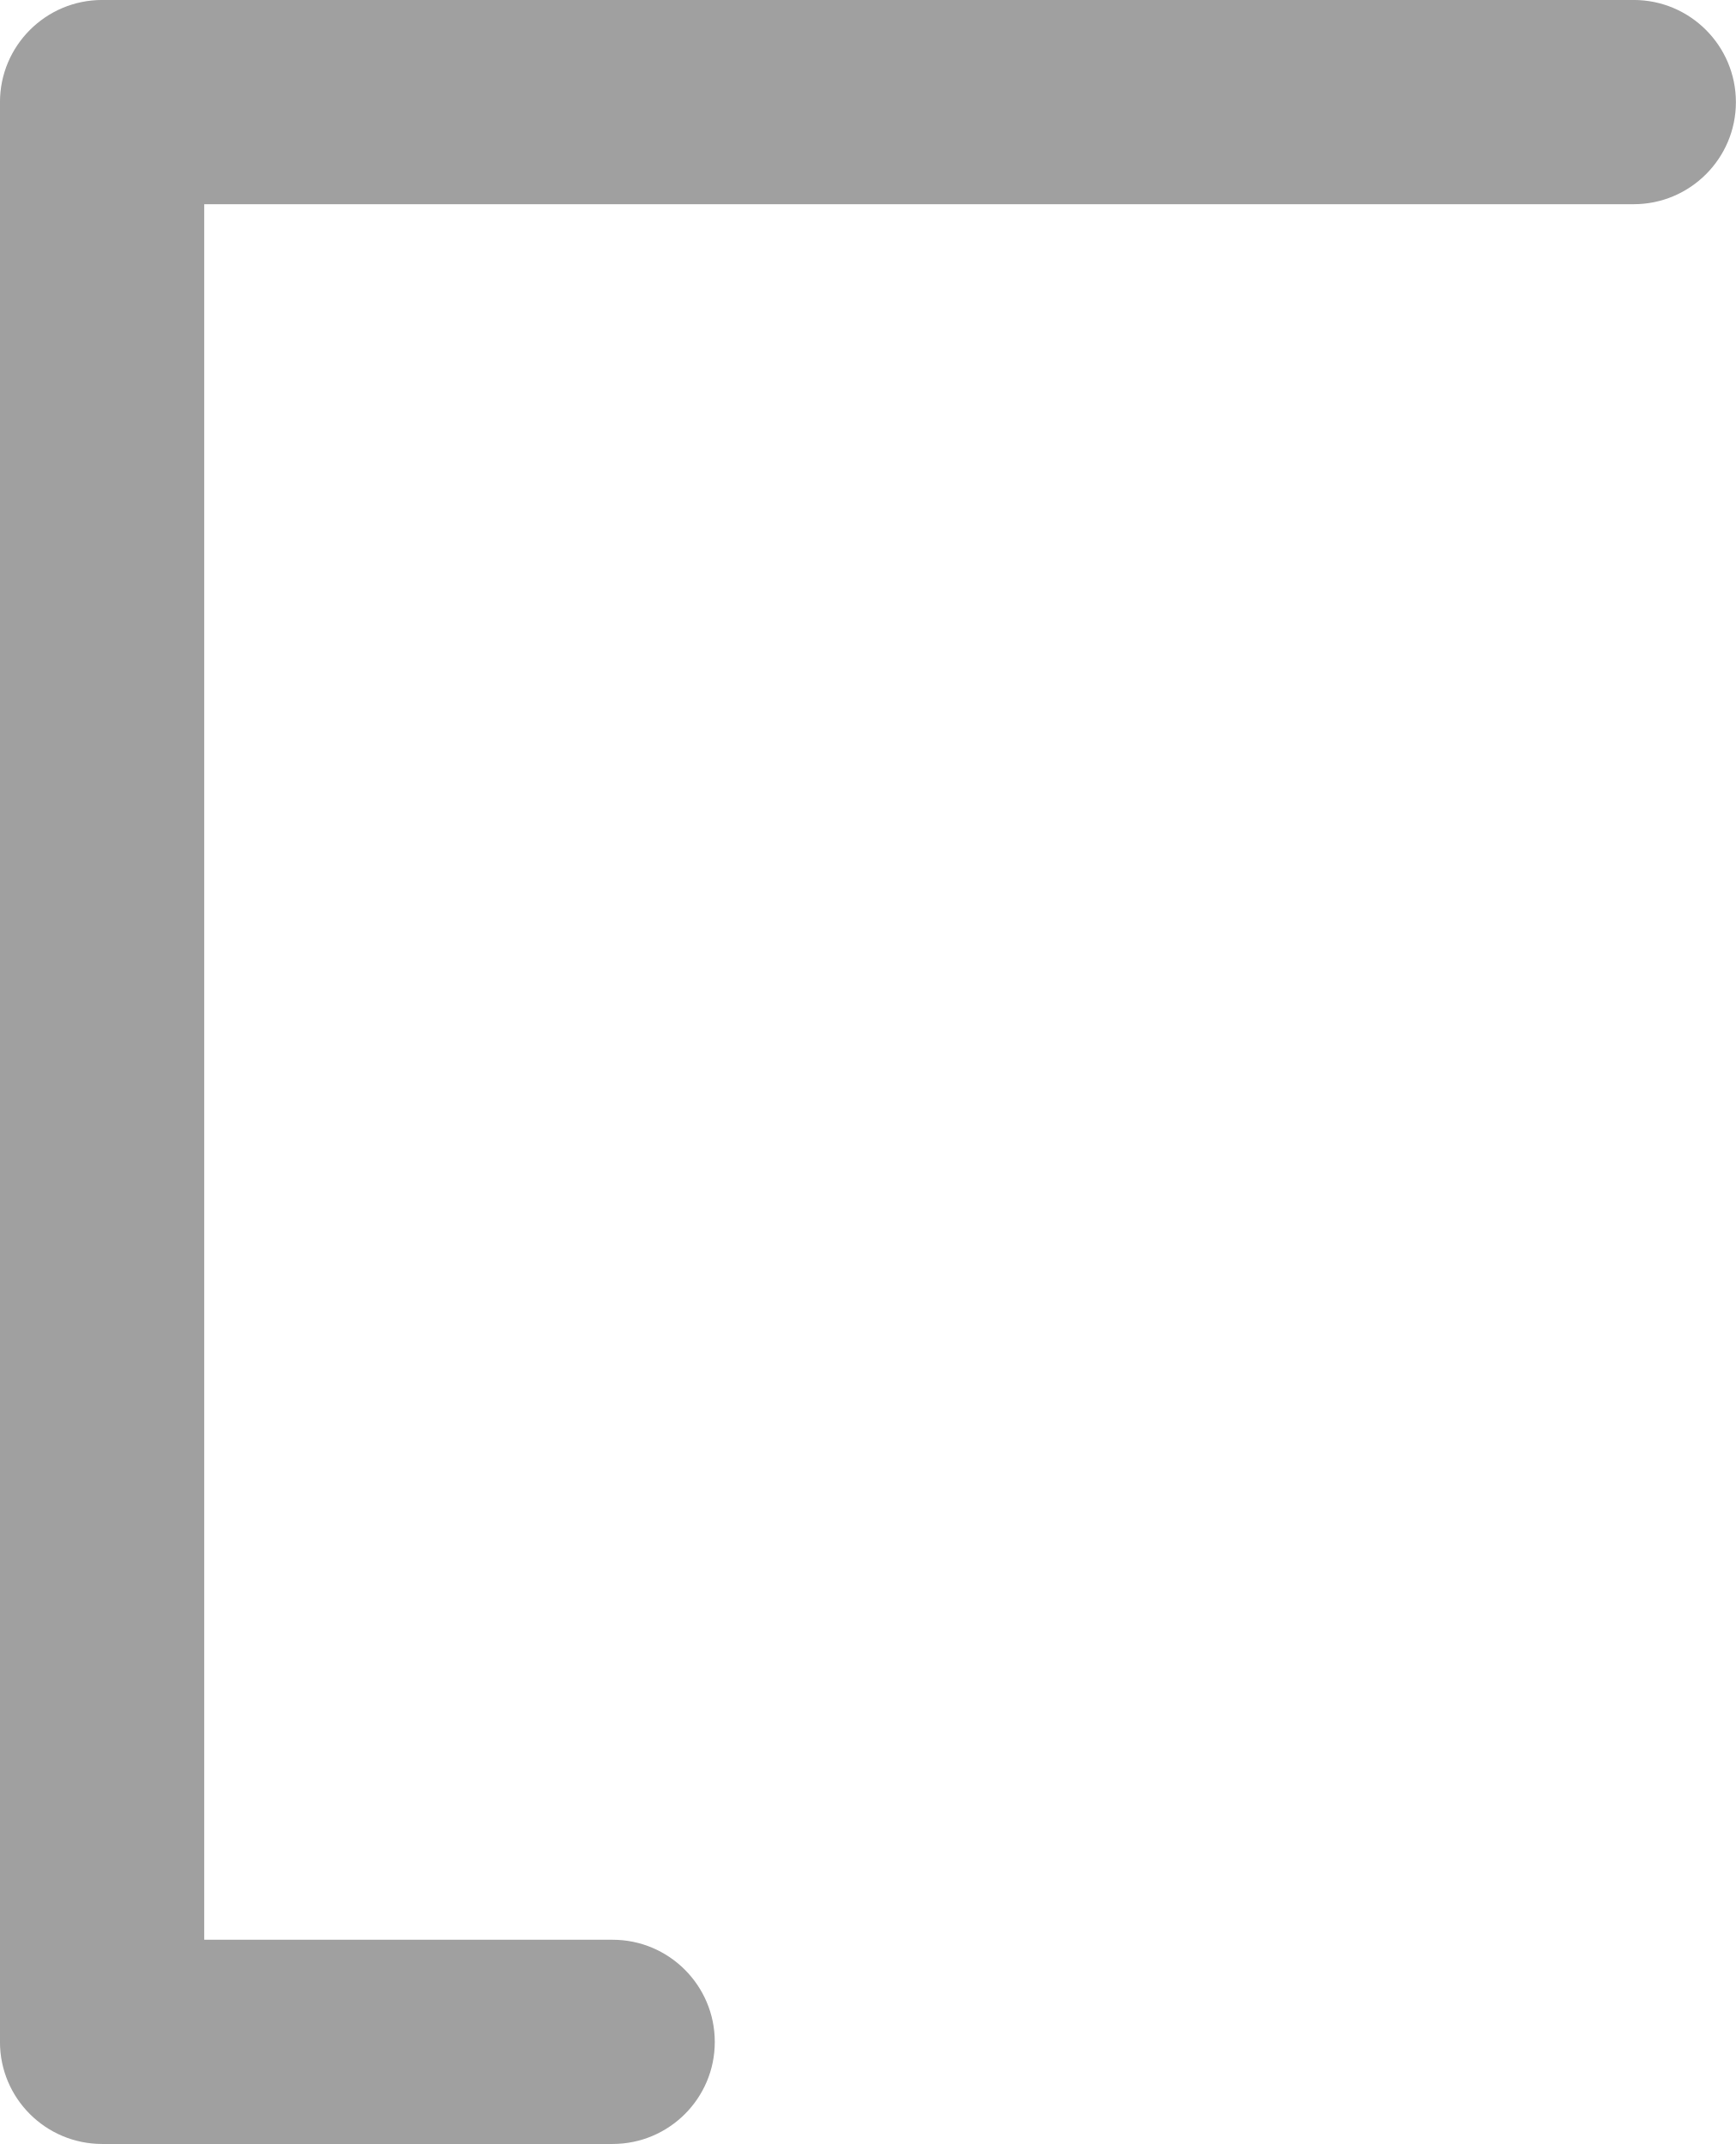
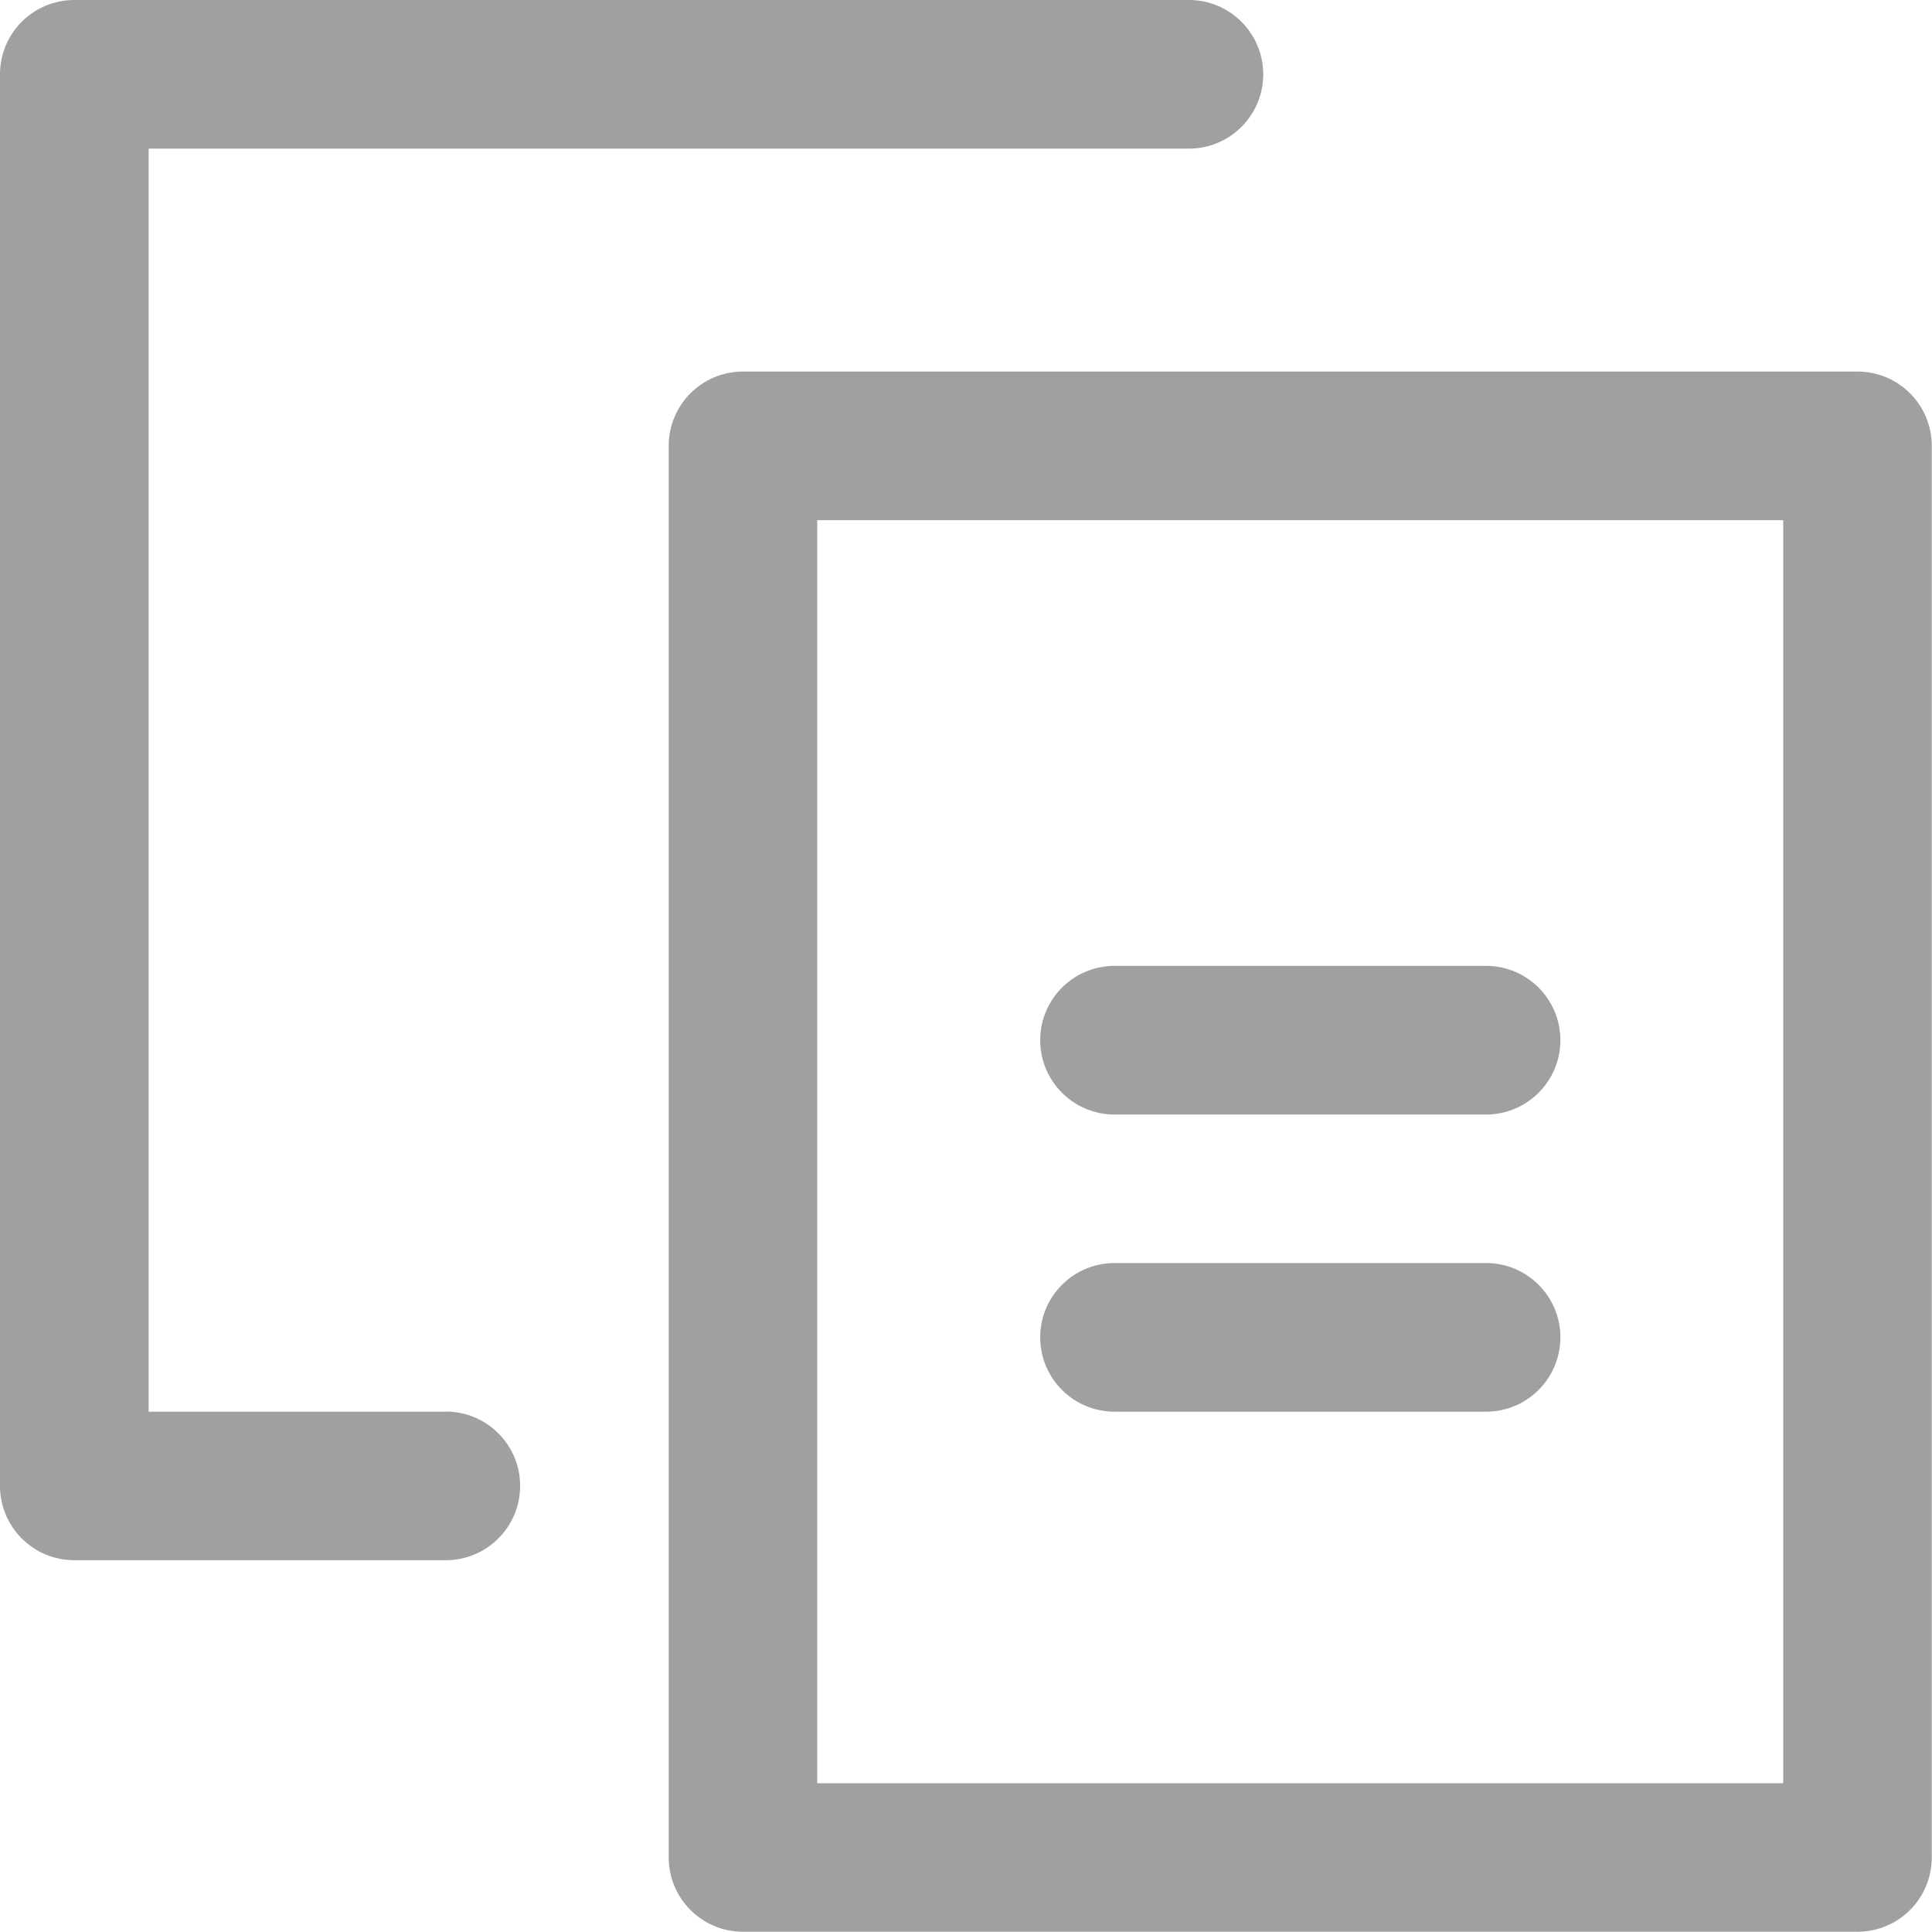
- <svg xmlns="http://www.w3.org/2000/svg" version="1.2" overflow="visible" preserveAspectRatio="none" viewBox="0 0 10.462 12.923" width="10.462" height="12.923">
-   <g transform="translate(0, 0)">
-     <defs>
-       <path id="path-1617926008231116" d="M5.538 13.538 C5.538 13.538 3.077 13.538 3.077 13.538 C3.077 13.538 3.077 3.077 3.077 3.077 C3.077 3.077 11.692 3.077 11.692 3.077 C12.032 3.077 12.308 2.801 12.308 2.462 C12.308 2.122 12.032 1.846 11.692 1.846 C11.692 1.846 2.462 1.846 2.462 1.846 C2.122 1.846 1.846 2.122 1.846 2.462 C1.846 2.462 1.846 14.154 1.846 14.154 C1.846 14.494 2.122 14.769 2.462 14.769 C2.462 14.769 5.538 14.769 5.538 14.769 C5.878 14.769 6.154 14.494 6.154 14.154 C6.154 13.814 5.878 13.538 5.538 13.538 Z" vector-effect="non-scaling-stroke" />
-     </defs>
-     <g transform="translate(-1.846154, -1.846154)">
-       <path d="M5.538 13.538 C5.538 13.538 3.077 13.538 3.077 13.538 C3.077 13.538 3.077 3.077 3.077 3.077 C3.077 3.077 11.692 3.077 11.692 3.077 C12.032 3.077 12.308 2.801 12.308 2.462 C12.308 2.122 12.032 1.846 11.692 1.846 C11.692 1.846 2.462 1.846 2.462 1.846 C2.122 1.846 1.846 2.122 1.846 2.462 C1.846 2.462 1.846 14.154 1.846 14.154 C1.846 14.494 2.122 14.769 2.462 14.769 C2.462 14.769 5.538 14.769 5.538 14.769 C5.878 14.769 6.154 14.494 6.154 14.154 C6.154 13.814 5.878 13.538 5.538 13.538 Z" style="stroke-width: 0; stroke-linecap: butt; stroke-linejoin: miter; fill: rgb(160, 160, 160);" vector-effect="non-scaling-stroke" />
+ <svg xmlns="http://www.w3.org/2000/svg" width="16" height="16" viewBox="0 0 16 16">
+   <defs>
+     <clipPath id="clip-Copy-to-clipboard">
+       <rect width="16" height="16" />
+     </clipPath>
+   </defs>
+   <g id="Copy-to-clipboard" clip-path="url(#clip-Copy-to-clipboard)">
+     <g id="Group_1" data-name="Group 1" transform="translate(-13 133)">
+       <g id="File_Paste_Copy" data-name="File, Paste, Copy" transform="translate(13 -133)">
+         <path id="Path_1" data-name="Path 1" d="M6.692,14.691H4.231V4.231h8.615a.615.615,0,1,0,0-1.231H3.615A.615.615,0,0,0,3,3.615V15.306a.615.615,0,0,0,.615.615H6.692a.615.615,0,0,0,0-1.231Z" transform="translate(-3 -3)" fill="#a0a0a0" />
+         <path id="Path_2" data-name="Path 2" d="M21.845,8h-9.23A.615.615,0,0,0,12,8.615V20.306a.615.615,0,0,0,.615.615h9.23a.615.615,0,0,0,.615-.615V8.615A.615.615,0,0,0,21.845,8ZM21.23,19.691h-8V9.231h8Z" transform="translate(-6.462 -4.923)" fill="#a0a0a0" />
+         <path id="Path_3" data-name="Path 3" d="M17.615,17.231h3.077a.615.615,0,1,0,0-1.231H17.615a.615.615,0,1,0,0,1.231Z" transform="translate(-8.385 -8.001)" fill="#a0a0a0" />
+         <path id="Path_4" data-name="Path 4" d="M17.615,21.231h3.077a.615.615,0,1,0,0-1.231H17.615a.615.615,0,1,0,0,1.231Z" transform="translate(-8.385 -9.54)" fill="#a0a0a0" />
+       </g>
    </g>
  </g>
</svg>
